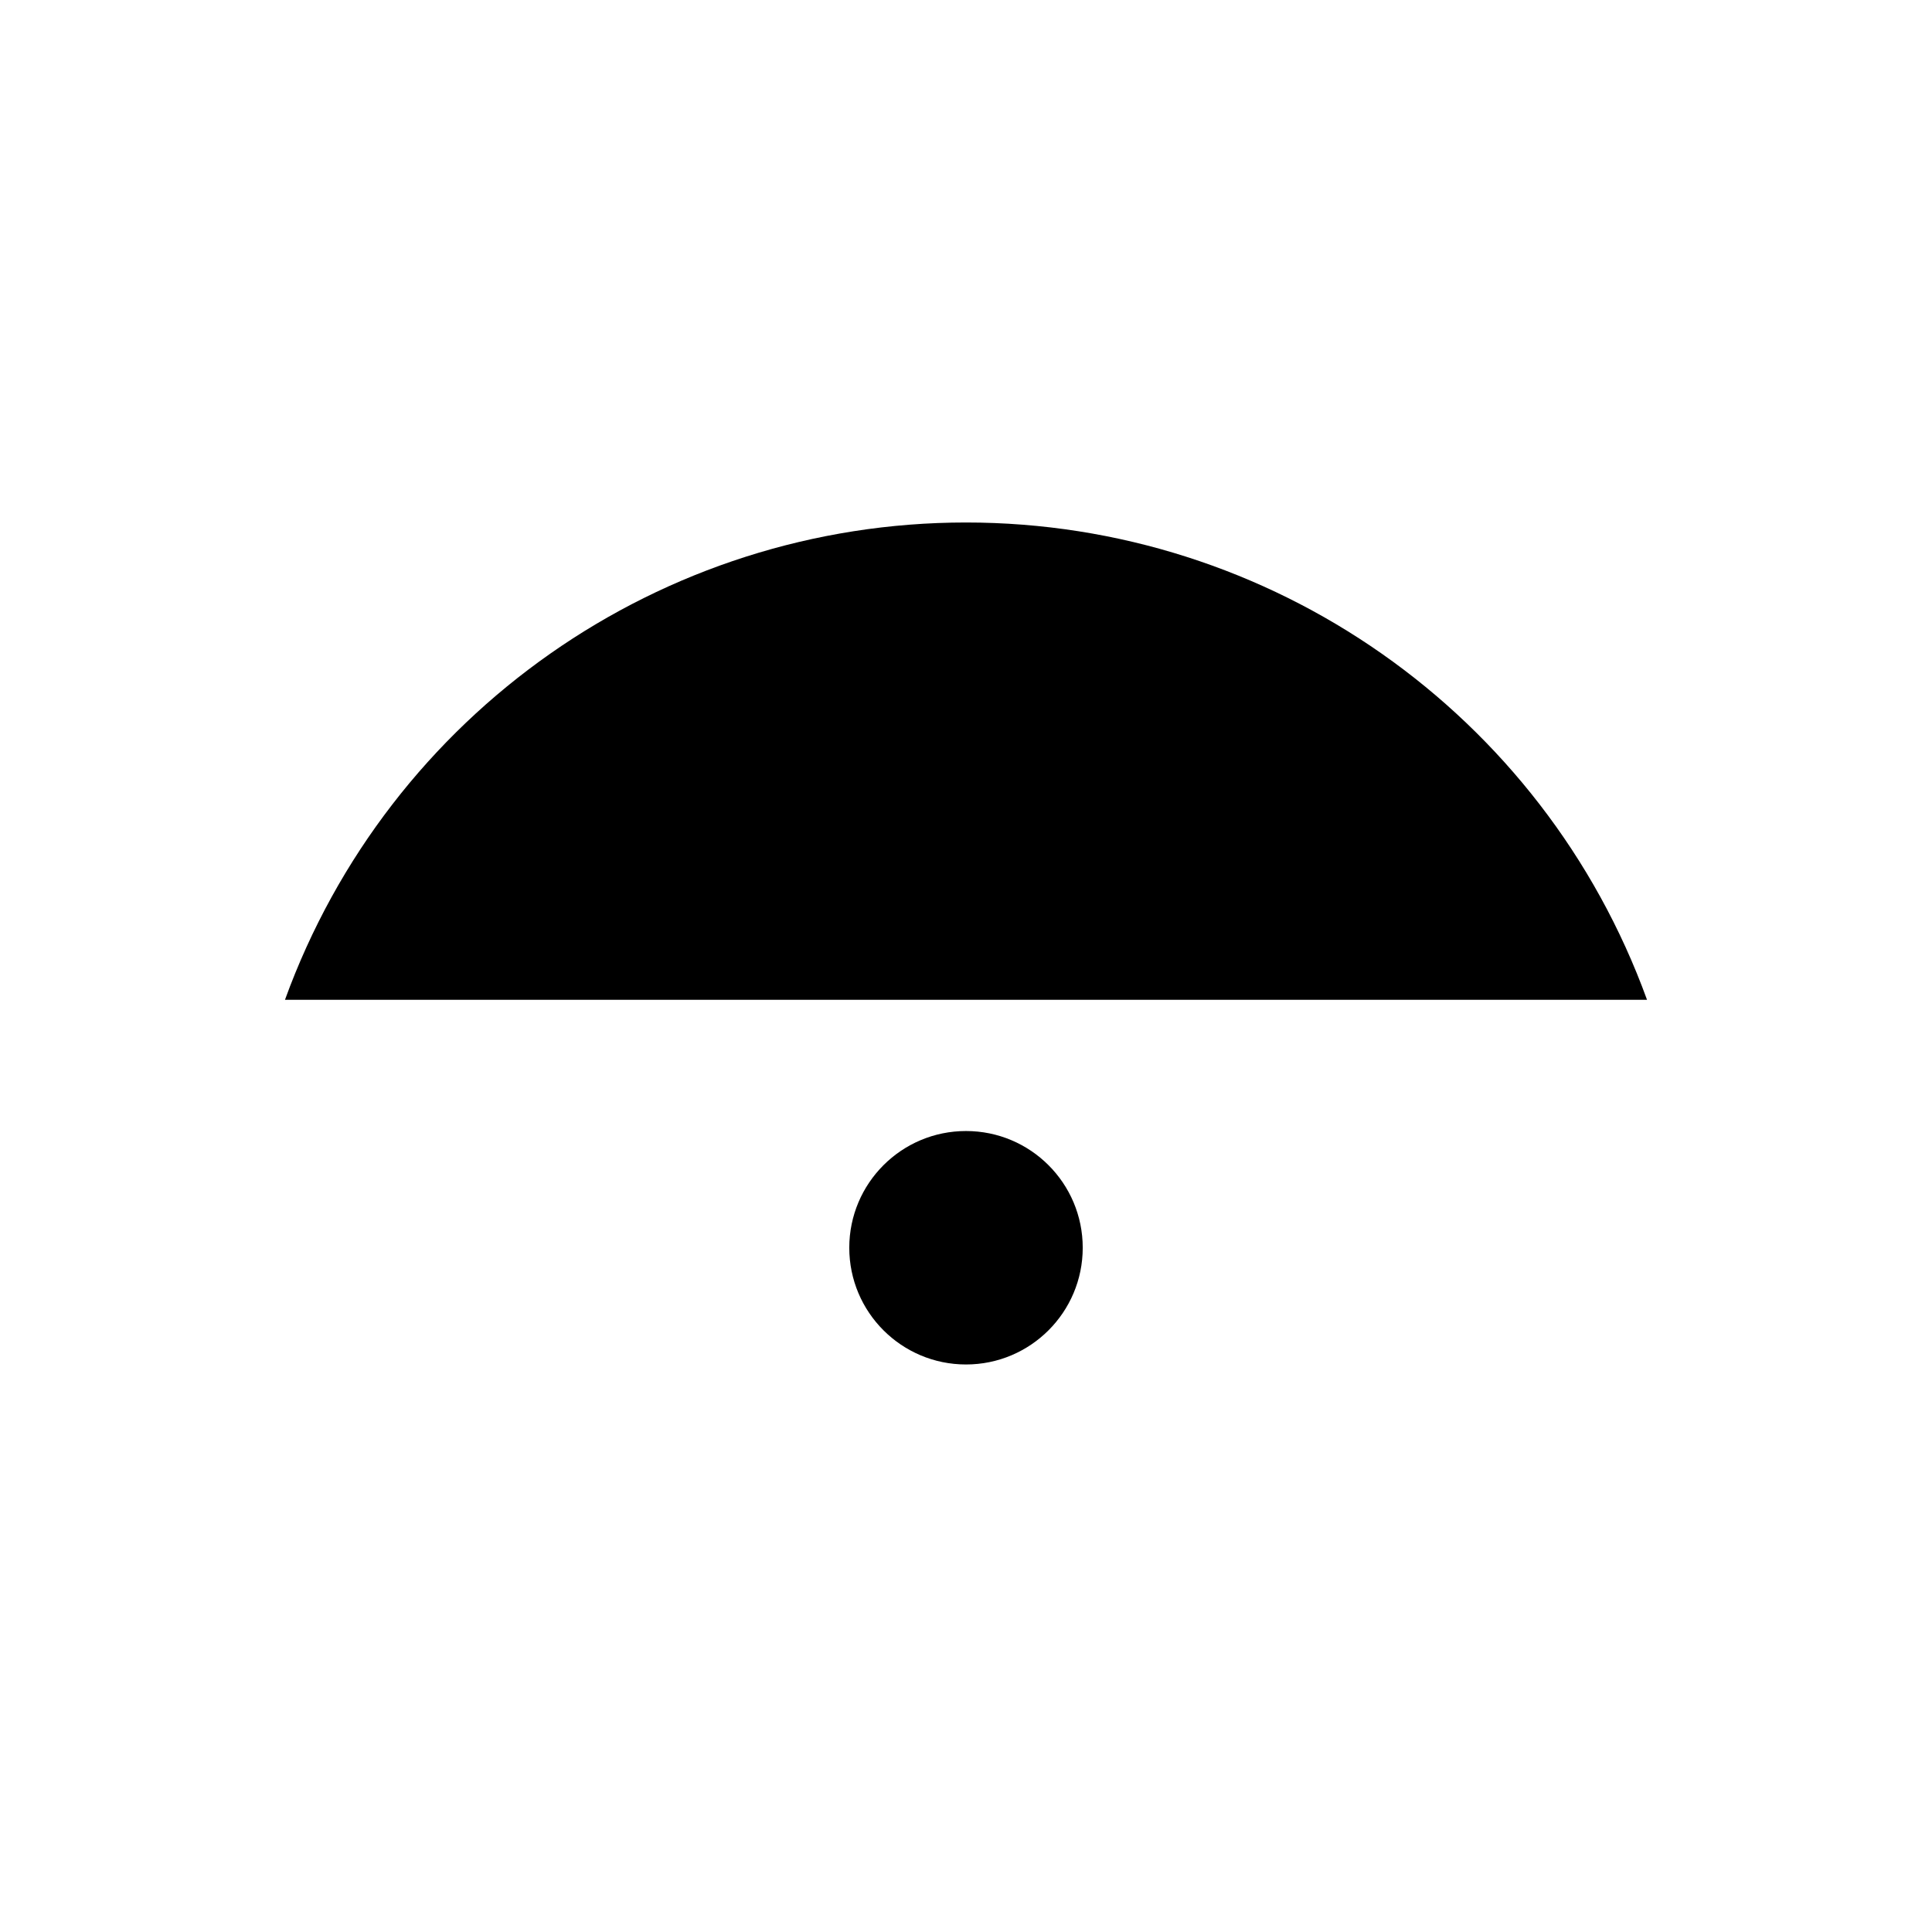
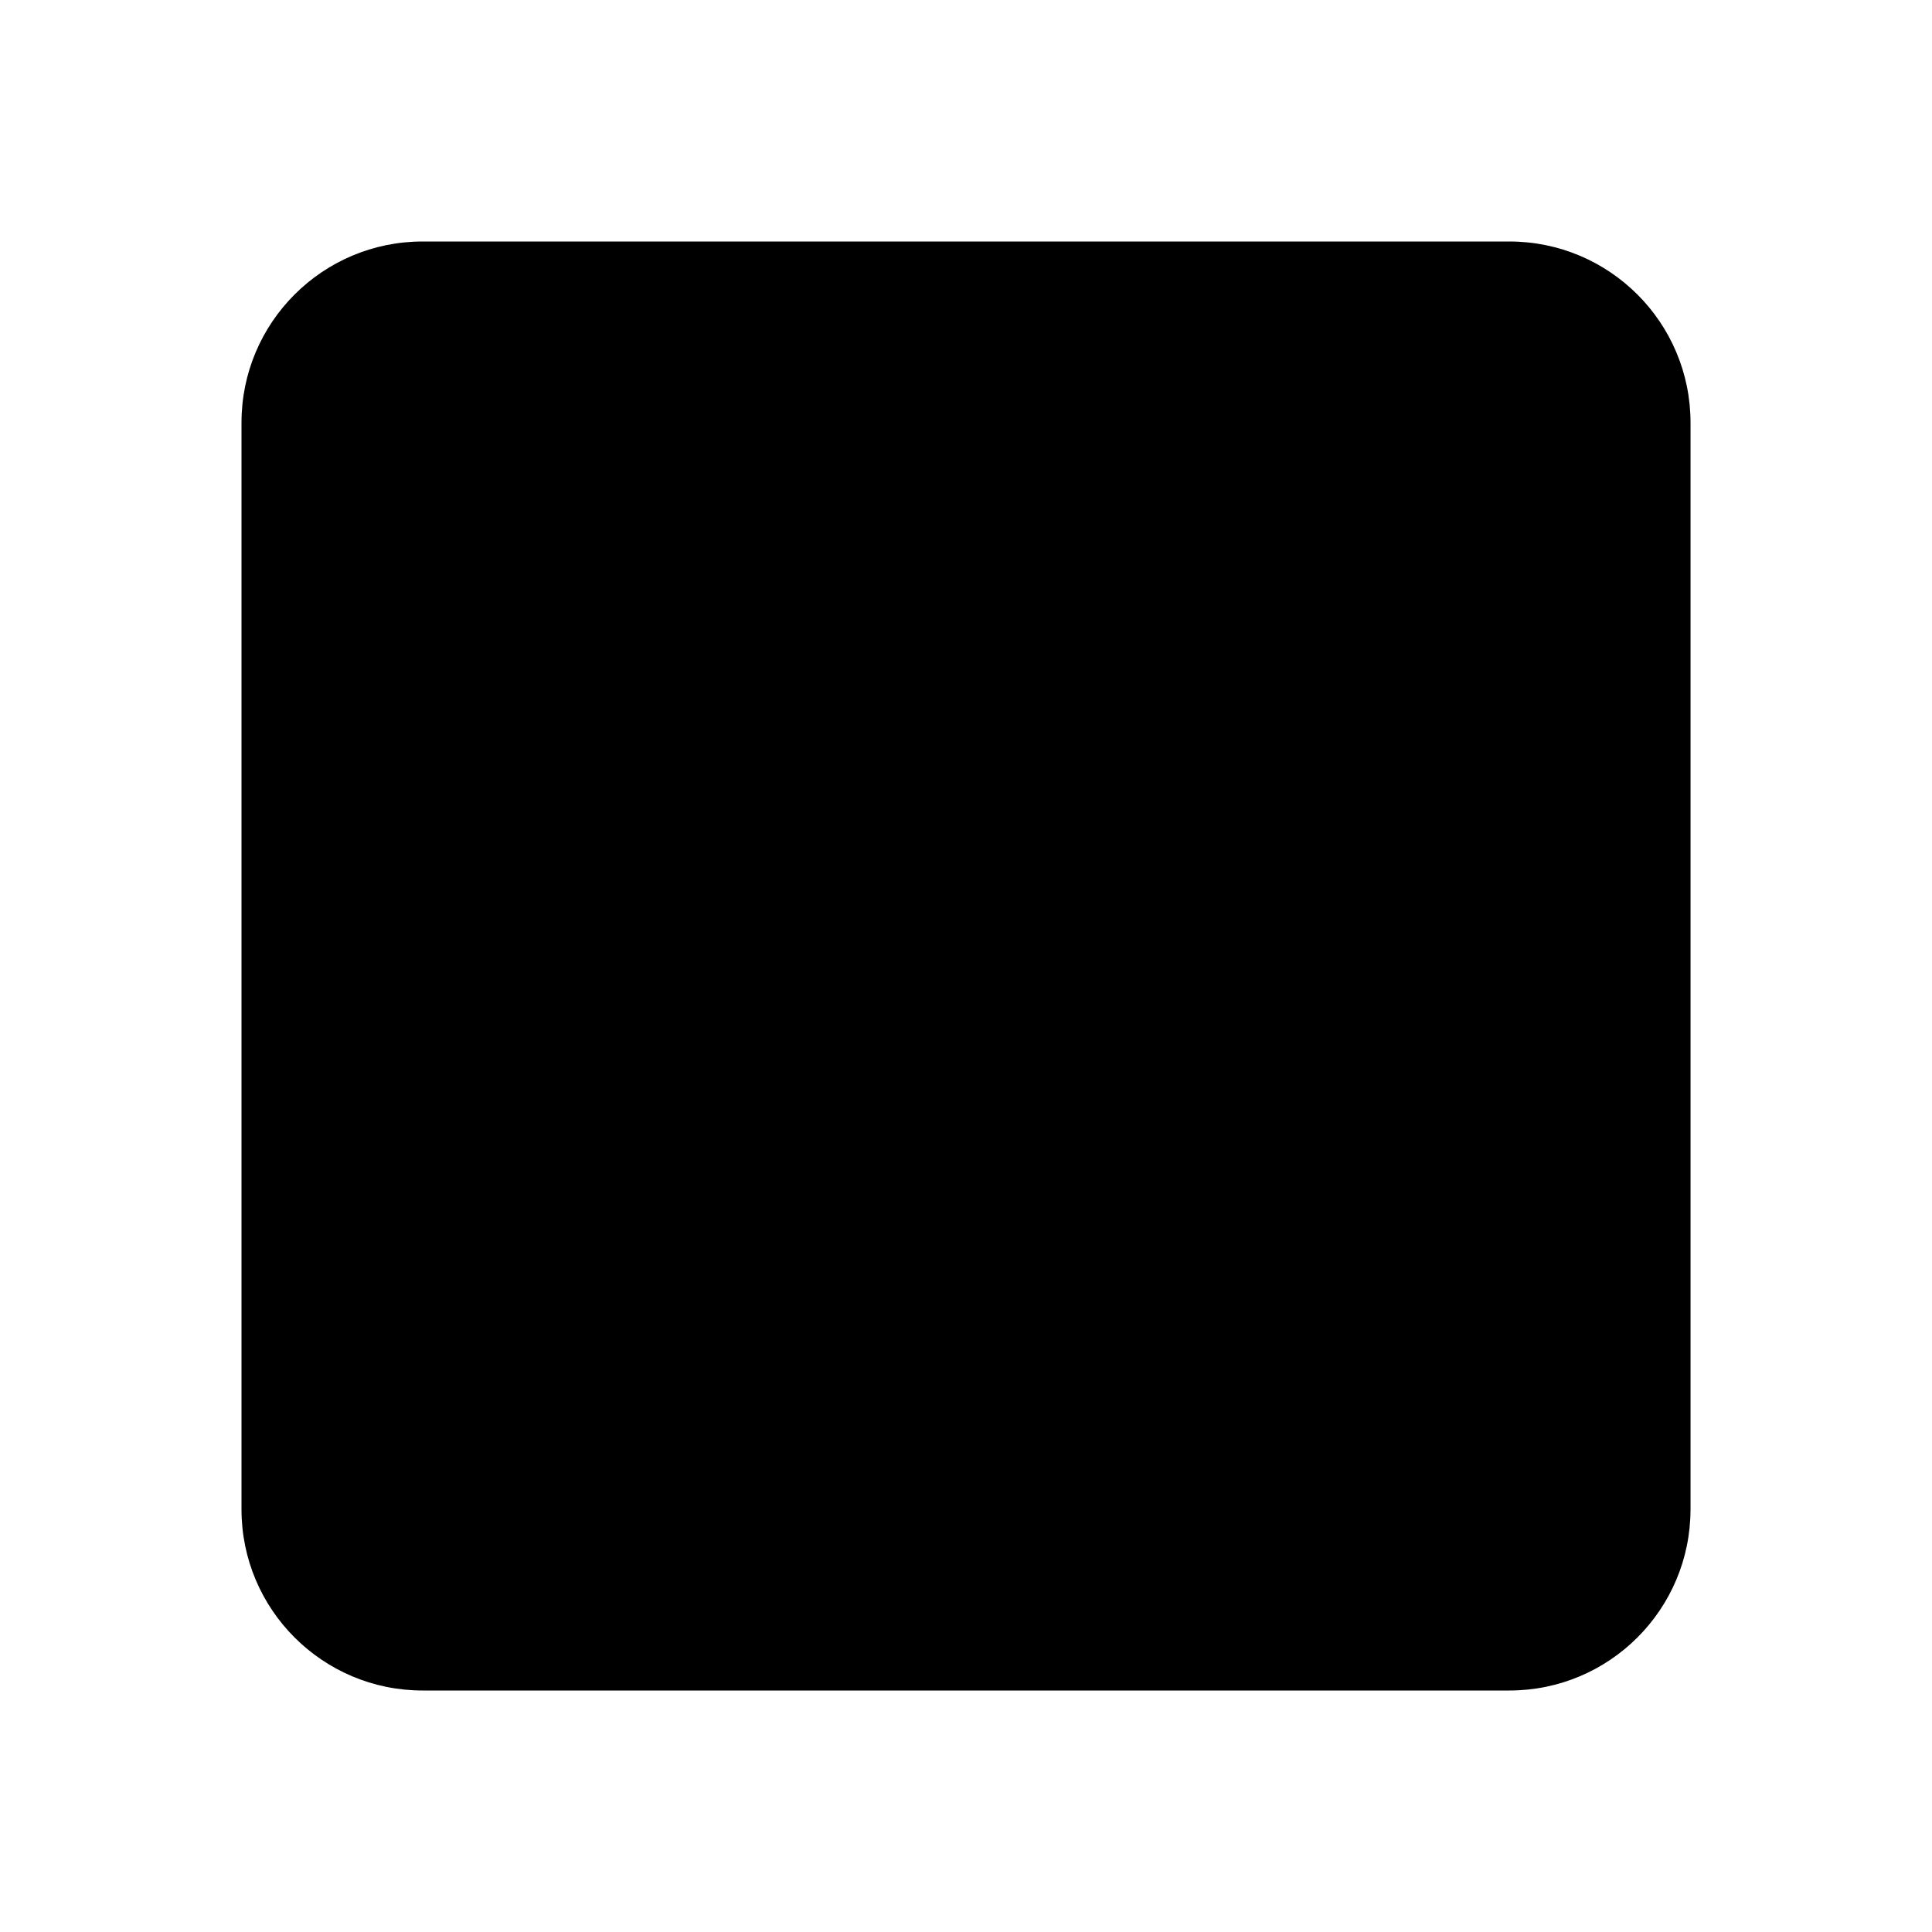
<svg xmlns="http://www.w3.org/2000/svg" viewBox="0 0 24 24">
-   <path d="M3.54 12.42A9 9 0 0 1 20.46 12.42" stroke-width="1.5" data-mode="stroke" data-layer="primary" />
-   <path d="M16.24 10.44l.65-.76M14.26 9.3l.34-.94M12 8.9v-1M9.74 9.3l-.34-.94M7.76 10.44l-.65-.76" stroke-width="1.5" data-mode="stroke" data-layer="secondary" opacity="0.42" />
-   <path d="M12 15.5l3.3-6.2" stroke-width="1.5" data-mode="stroke" data-layer="primary" />
-   <circle cx="12" cy="15.5" r="1.45" data-mode="fill" data-layer="primary" />
-   <path d="M7.5 19.5h9" stroke-width="1.5" data-mode="stroke" data-layer="secondary" opacity="0.42" />
+   <path d="M20.34 3.66 3.66 20.34H18.75A2.25 2.25 0 0 0 21 18.75V5.25a2.25 2.25 0 0 0-.66-1.59z" data-mode="fill" data-layer="tertiary" opacity="0.16" />
+   <rect rx="2.25" x="3" y="3" width="18" height="18" stroke-width="1.5" data-mode="stroke" data-layer="primary" />
+   <path d="M4.2 19.8 19.8 4.2" stroke-width="1.5" data-mode="stroke" data-layer="secondary" opacity="0.42" />
+   <path d="M6.15 8.25h4.2M8.25 6.15v4.2M13.65 15.75h4.2" stroke-width="1.5" data-mode="stroke" data-layer="primary" />
</svg>
